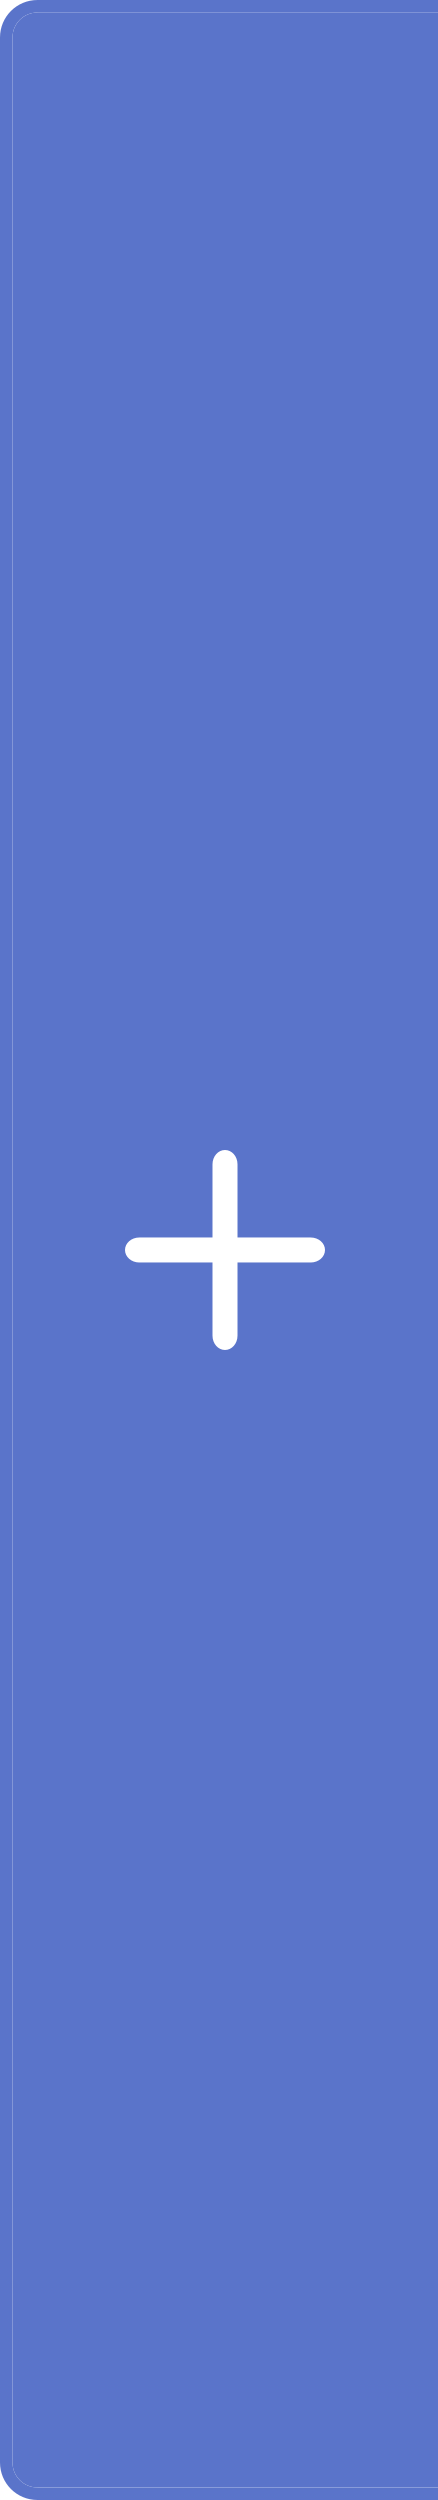
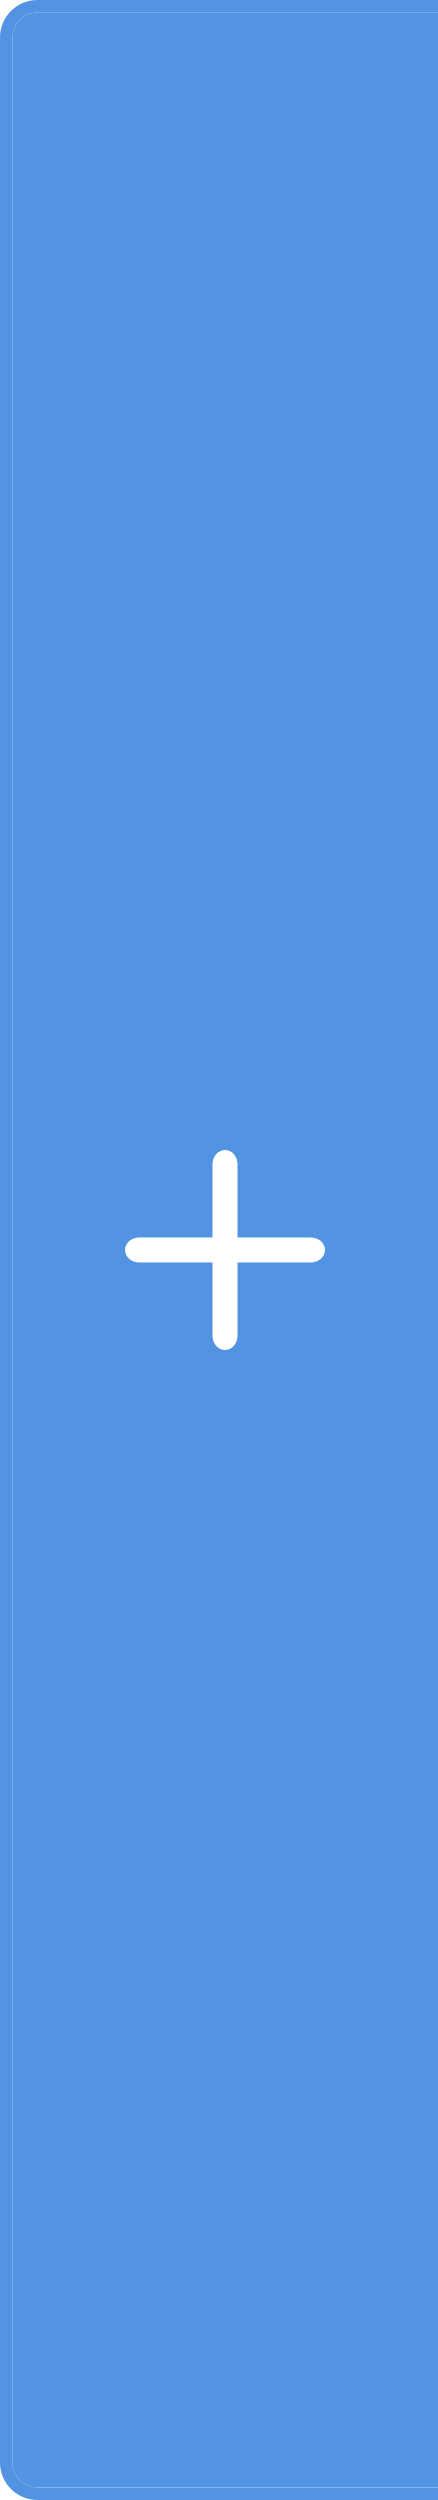
<svg xmlns="http://www.w3.org/2000/svg" xmlns:ns1="http://www.openswatchbook.org/uri/2009/osb" xmlns:xlink="http://www.w3.org/1999/xlink" width="35" height="200" id="svg2" version="1.1">
  <defs id="defs4">
    <linearGradient id="selected_fg_color" ns1:paint="solid">
      <stop style="stop-color:#ffffff;stop-opacity:1;" offset="0" id="stop4147" />
    </linearGradient>
    <linearGradient id="selected_bg_color" ns1:paint="solid">
-       <stop style="stop-color:#5a74ca;stop-opacity:1;" offset="0" id="stop4144" />
+       <stop style="stop-color:#5294e2;stop-opacity:1;" offset="0" id="stop4144" />
    </linearGradient>
    <linearGradient xlink:href="#selected_bg_color" id="linearGradient4146" x1="19.5" y1="853.362" x2="19.5" y2="1051.362" gradientUnits="userSpaceOnUse" />
    <linearGradient xlink:href="#selected_fg_color" id="linearGradient4149" x1="18" y1="944.362" x2="18" y2="960.362" gradientUnits="userSpaceOnUse" />
  </defs>
  <g id="layer1" transform="translate(0,-852.3622)">
    <path style="opacity:1;fill:url(#selected_bg_color);fill-opacity:1;stroke:none;stroke-width:0;stroke-linecap:butt;stroke-linejoin:miter;stroke-miterlimit:4;stroke-opacity:1;stroke-dasharray:none;stroke-dashoffset:0" d="M 3 0 C 1.338 0 0 1.338 0 3 L 0 197 C 0 198.662 1.338 200 3 200 L 36 200 C 37.662 200 39 198.662 39 197 L 39 3 C 39 1.338 37.662 0 36 0 L 3 0 z M 3 1 L 36 1 C 37.108 1 38 1.892 38 3 L 38 197 C 38 198.108 37.108 199 36 199 L 3 199 C 1.892 199 1 198.108 1 197 L 1 3 C 1 1.892 1.892 1 3 1 z " transform="translate(0,852.3622)" id="rect3810" />
    <g transform="translate(0,-0.9999969)" id="g3917-7" style="fill:#000000;fill-opacity:1;opacity:0.5" />
    <rect rx="2" style="opacity:1;fill:url(#linearGradient4146);fill-opacity:1;stroke:#102b68;stroke-width:0;stroke-linecap:butt;stroke-linejoin:miter;stroke-miterlimit:4;stroke-dasharray:none;stroke-dashoffset:0;stroke-opacity:1" id="rect3812" width="37" height="198" x="1" y="853.362" ry="2" />
    <g id="g3917" style="fill:url(#linearGradient4149);fill-opacity:1">
      <rect ry="1.143" y="944.362" x="17" height="16" width="2" id="rect3897" style="opacity:1;fill:url(#linearGradient4149);fill-opacity:1;stroke:#102b68;stroke-width:0;stroke-linecap:butt;stroke-linejoin:miter;stroke-miterlimit:4;stroke-opacity:1;stroke-dasharray:none;stroke-dashoffset:0" />
      <rect transform="matrix(0,1,-1,0,0,0)" ry="1.143" y="-26" x="951.362" height="16" width="2" id="rect3897-6" style="opacity:1;fill:url(#linearGradient4149);fill-opacity:1;stroke:#102b68;stroke-width:0;stroke-linecap:butt;stroke-linejoin:miter;stroke-miterlimit:4;stroke-opacity:1;stroke-dasharray:none;stroke-dashoffset:0" />
    </g>
  </g>
</svg>
